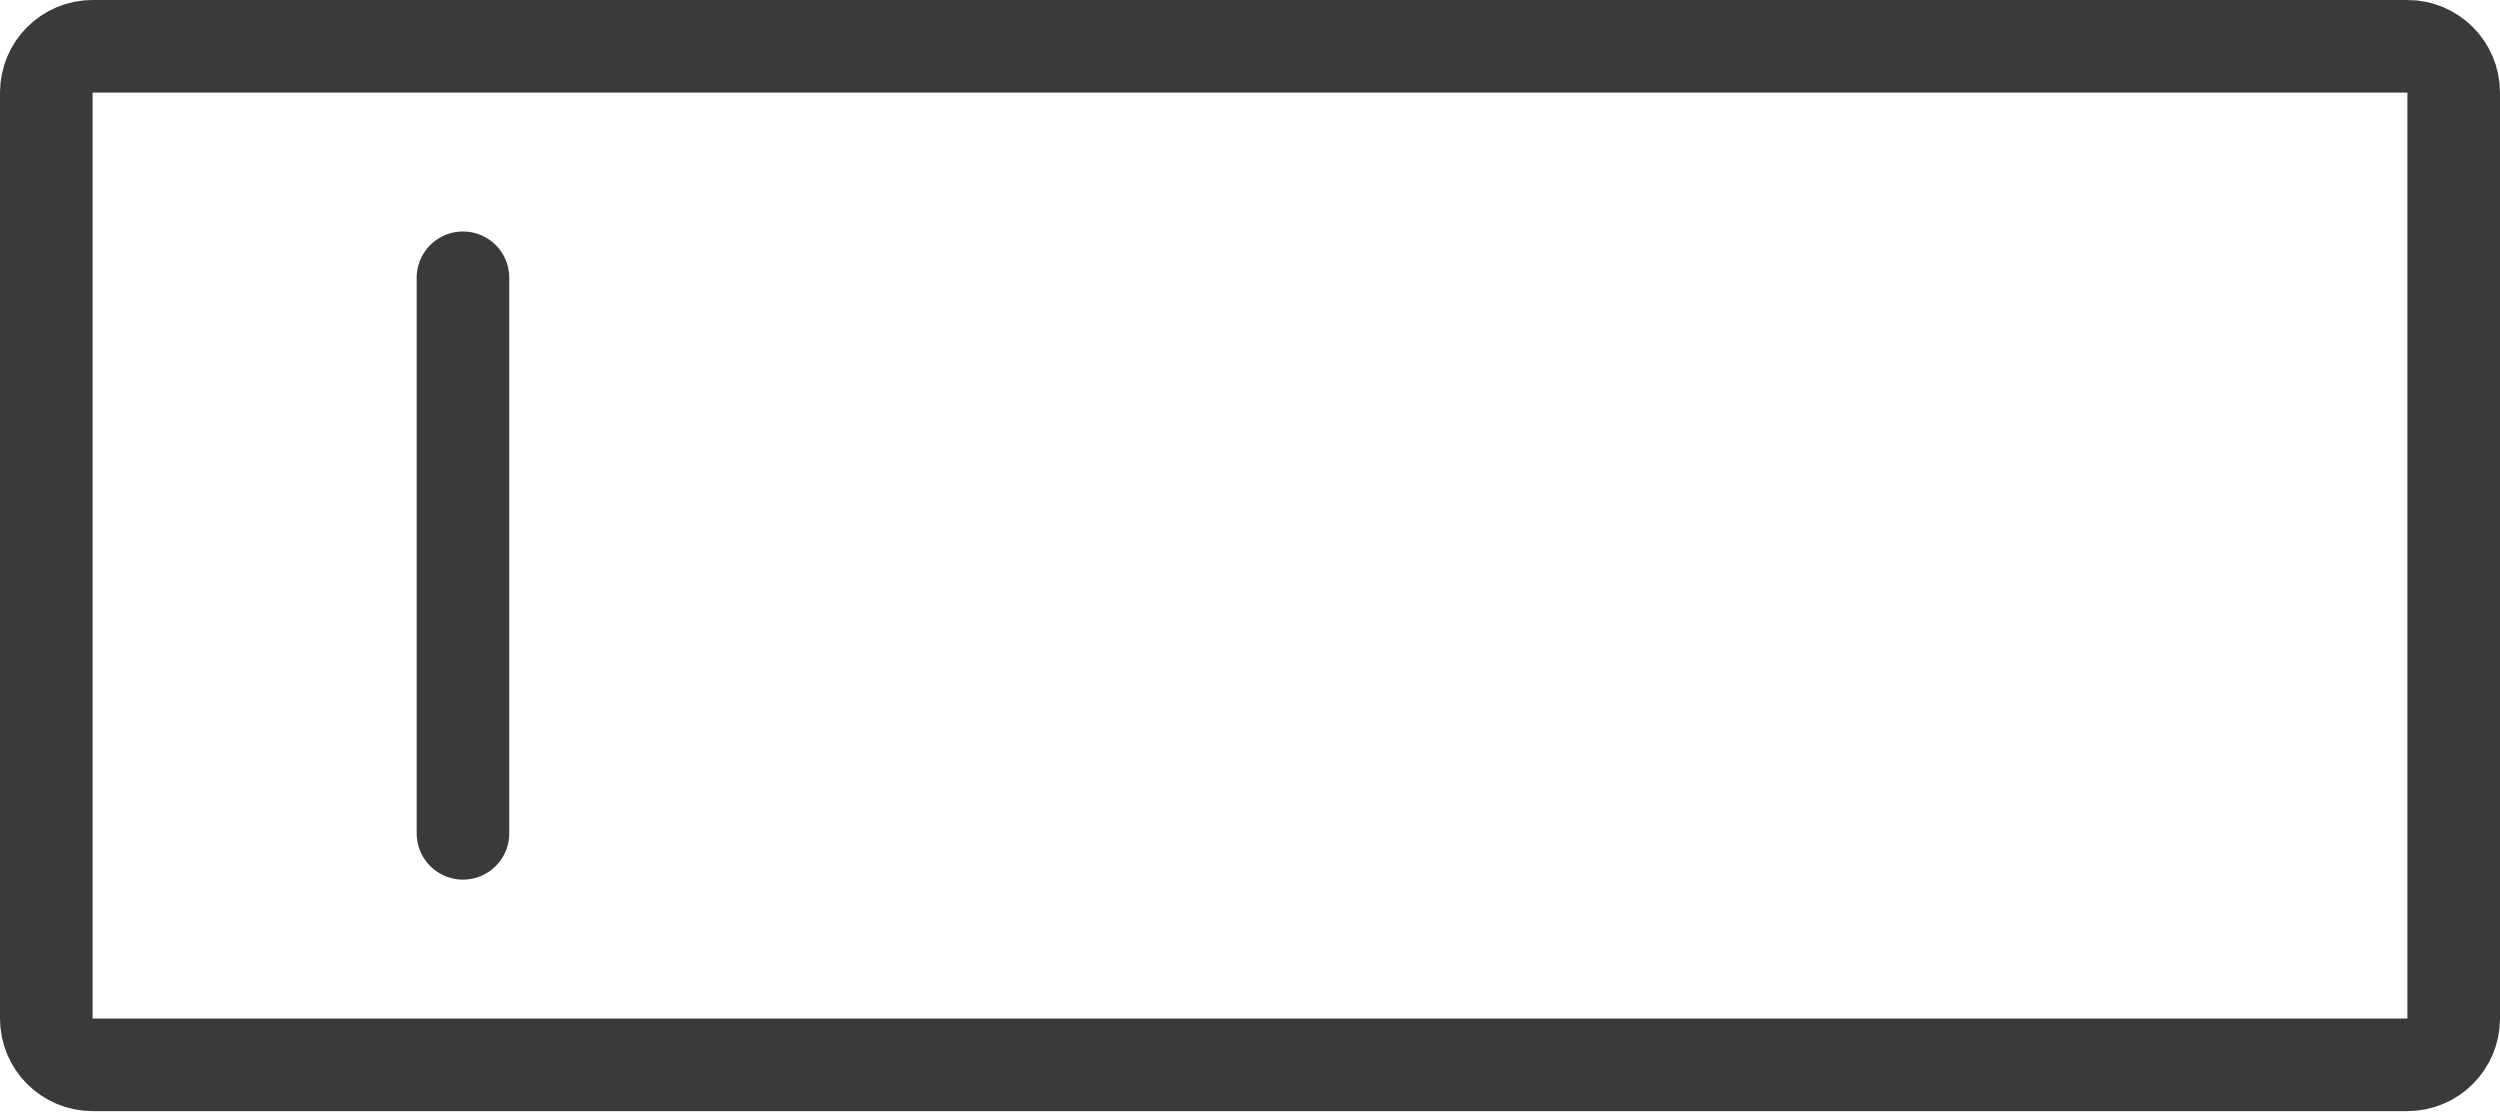
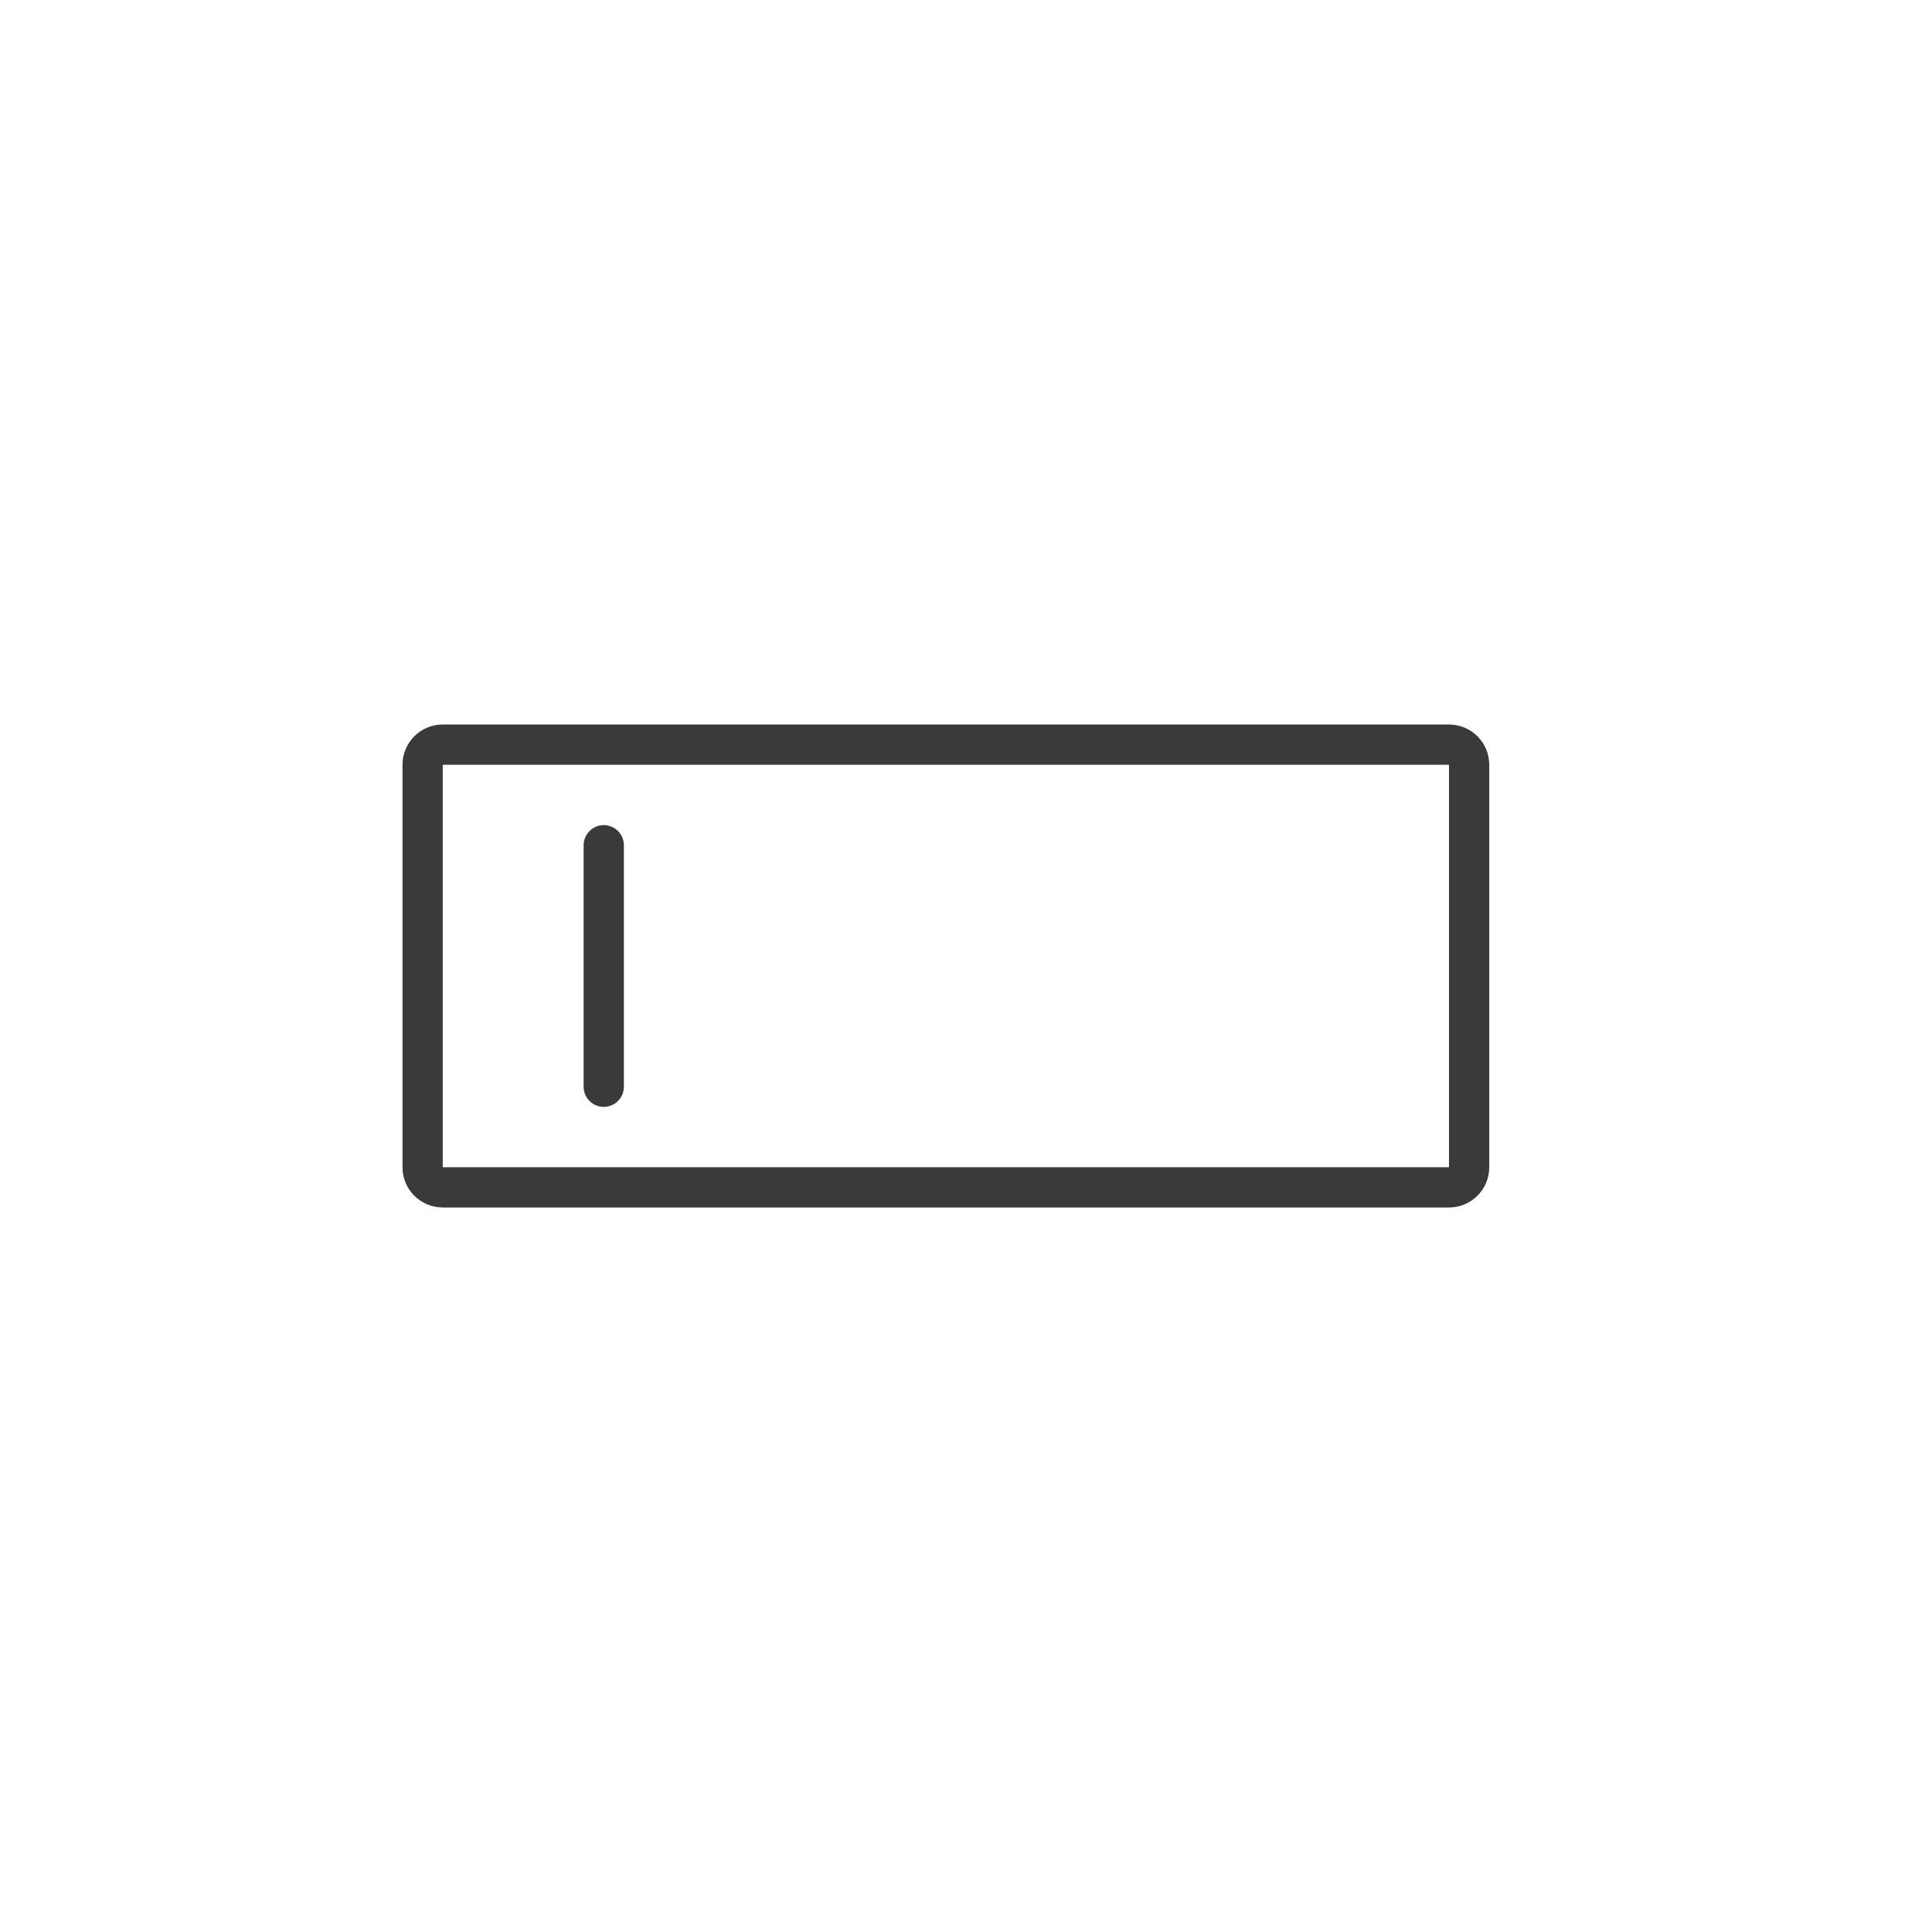
- <svg xmlns="http://www.w3.org/2000/svg" width="27" height="12" viewBox="0 0 27 12" fill="none">
-   <path d="M0.5 1C0.5 0.724 0.724 0.5 1 0.5H26C26.276 0.5 26.5 0.724 26.5 1V11C26.5 11.276 26.276 11.5 26 11.5H1C0.724 11.5 0.5 11.276 0.5 11V1Z" stroke="#3A3A3A" />
-   <path d="M5 3V9" stroke="#3A3A3A" stroke-linecap="round" />
+ <svg xmlns="http://www.w3.org/2000/svg" width="48" height="48" viewBox="0 0 48 48" fill="none">
+   <path d="M11 18.5H36C36.276 18.5 36.5 18.724 36.5 19V29C36.5 29.276 36.276 29.5 36 29.5H11C10.724 29.5 10.5 29.276 10.5 29V19C10.5 18.724 10.724 18.5 11 18.5Z" stroke="#3A3A3A" />
+   <path d="M15 21V27" stroke="#3A3A3A" stroke-linecap="round" />
</svg>
